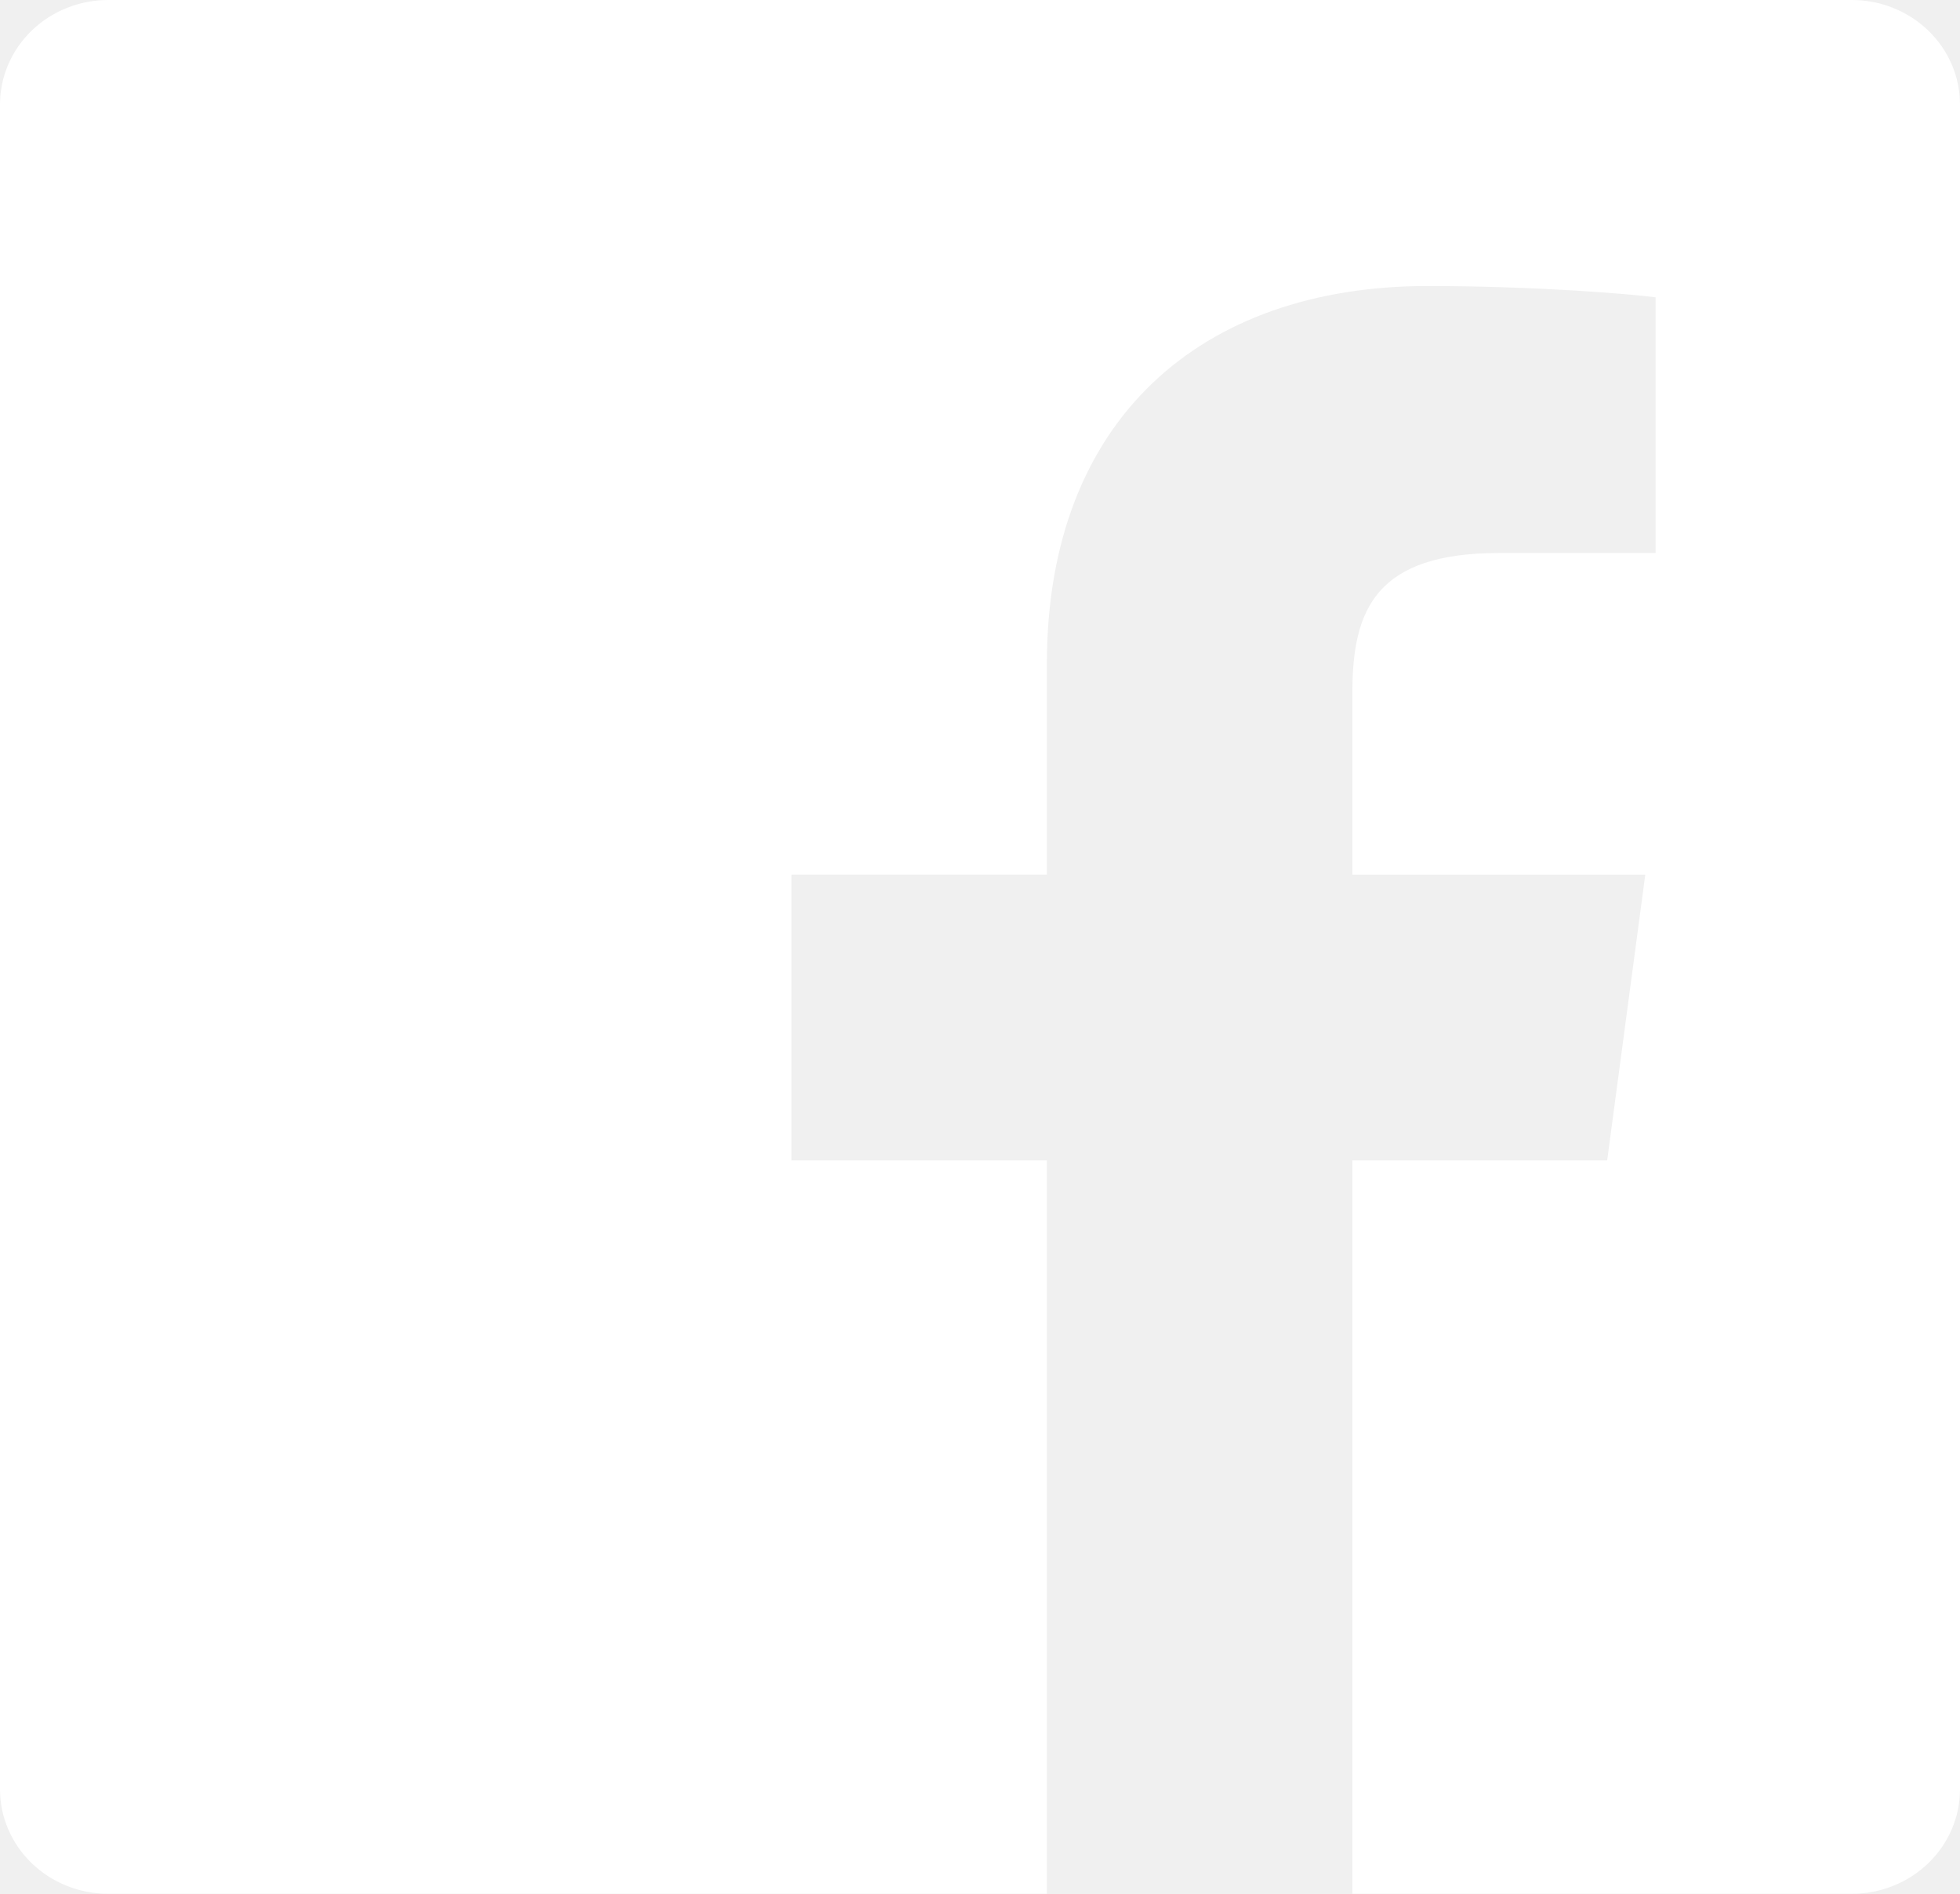
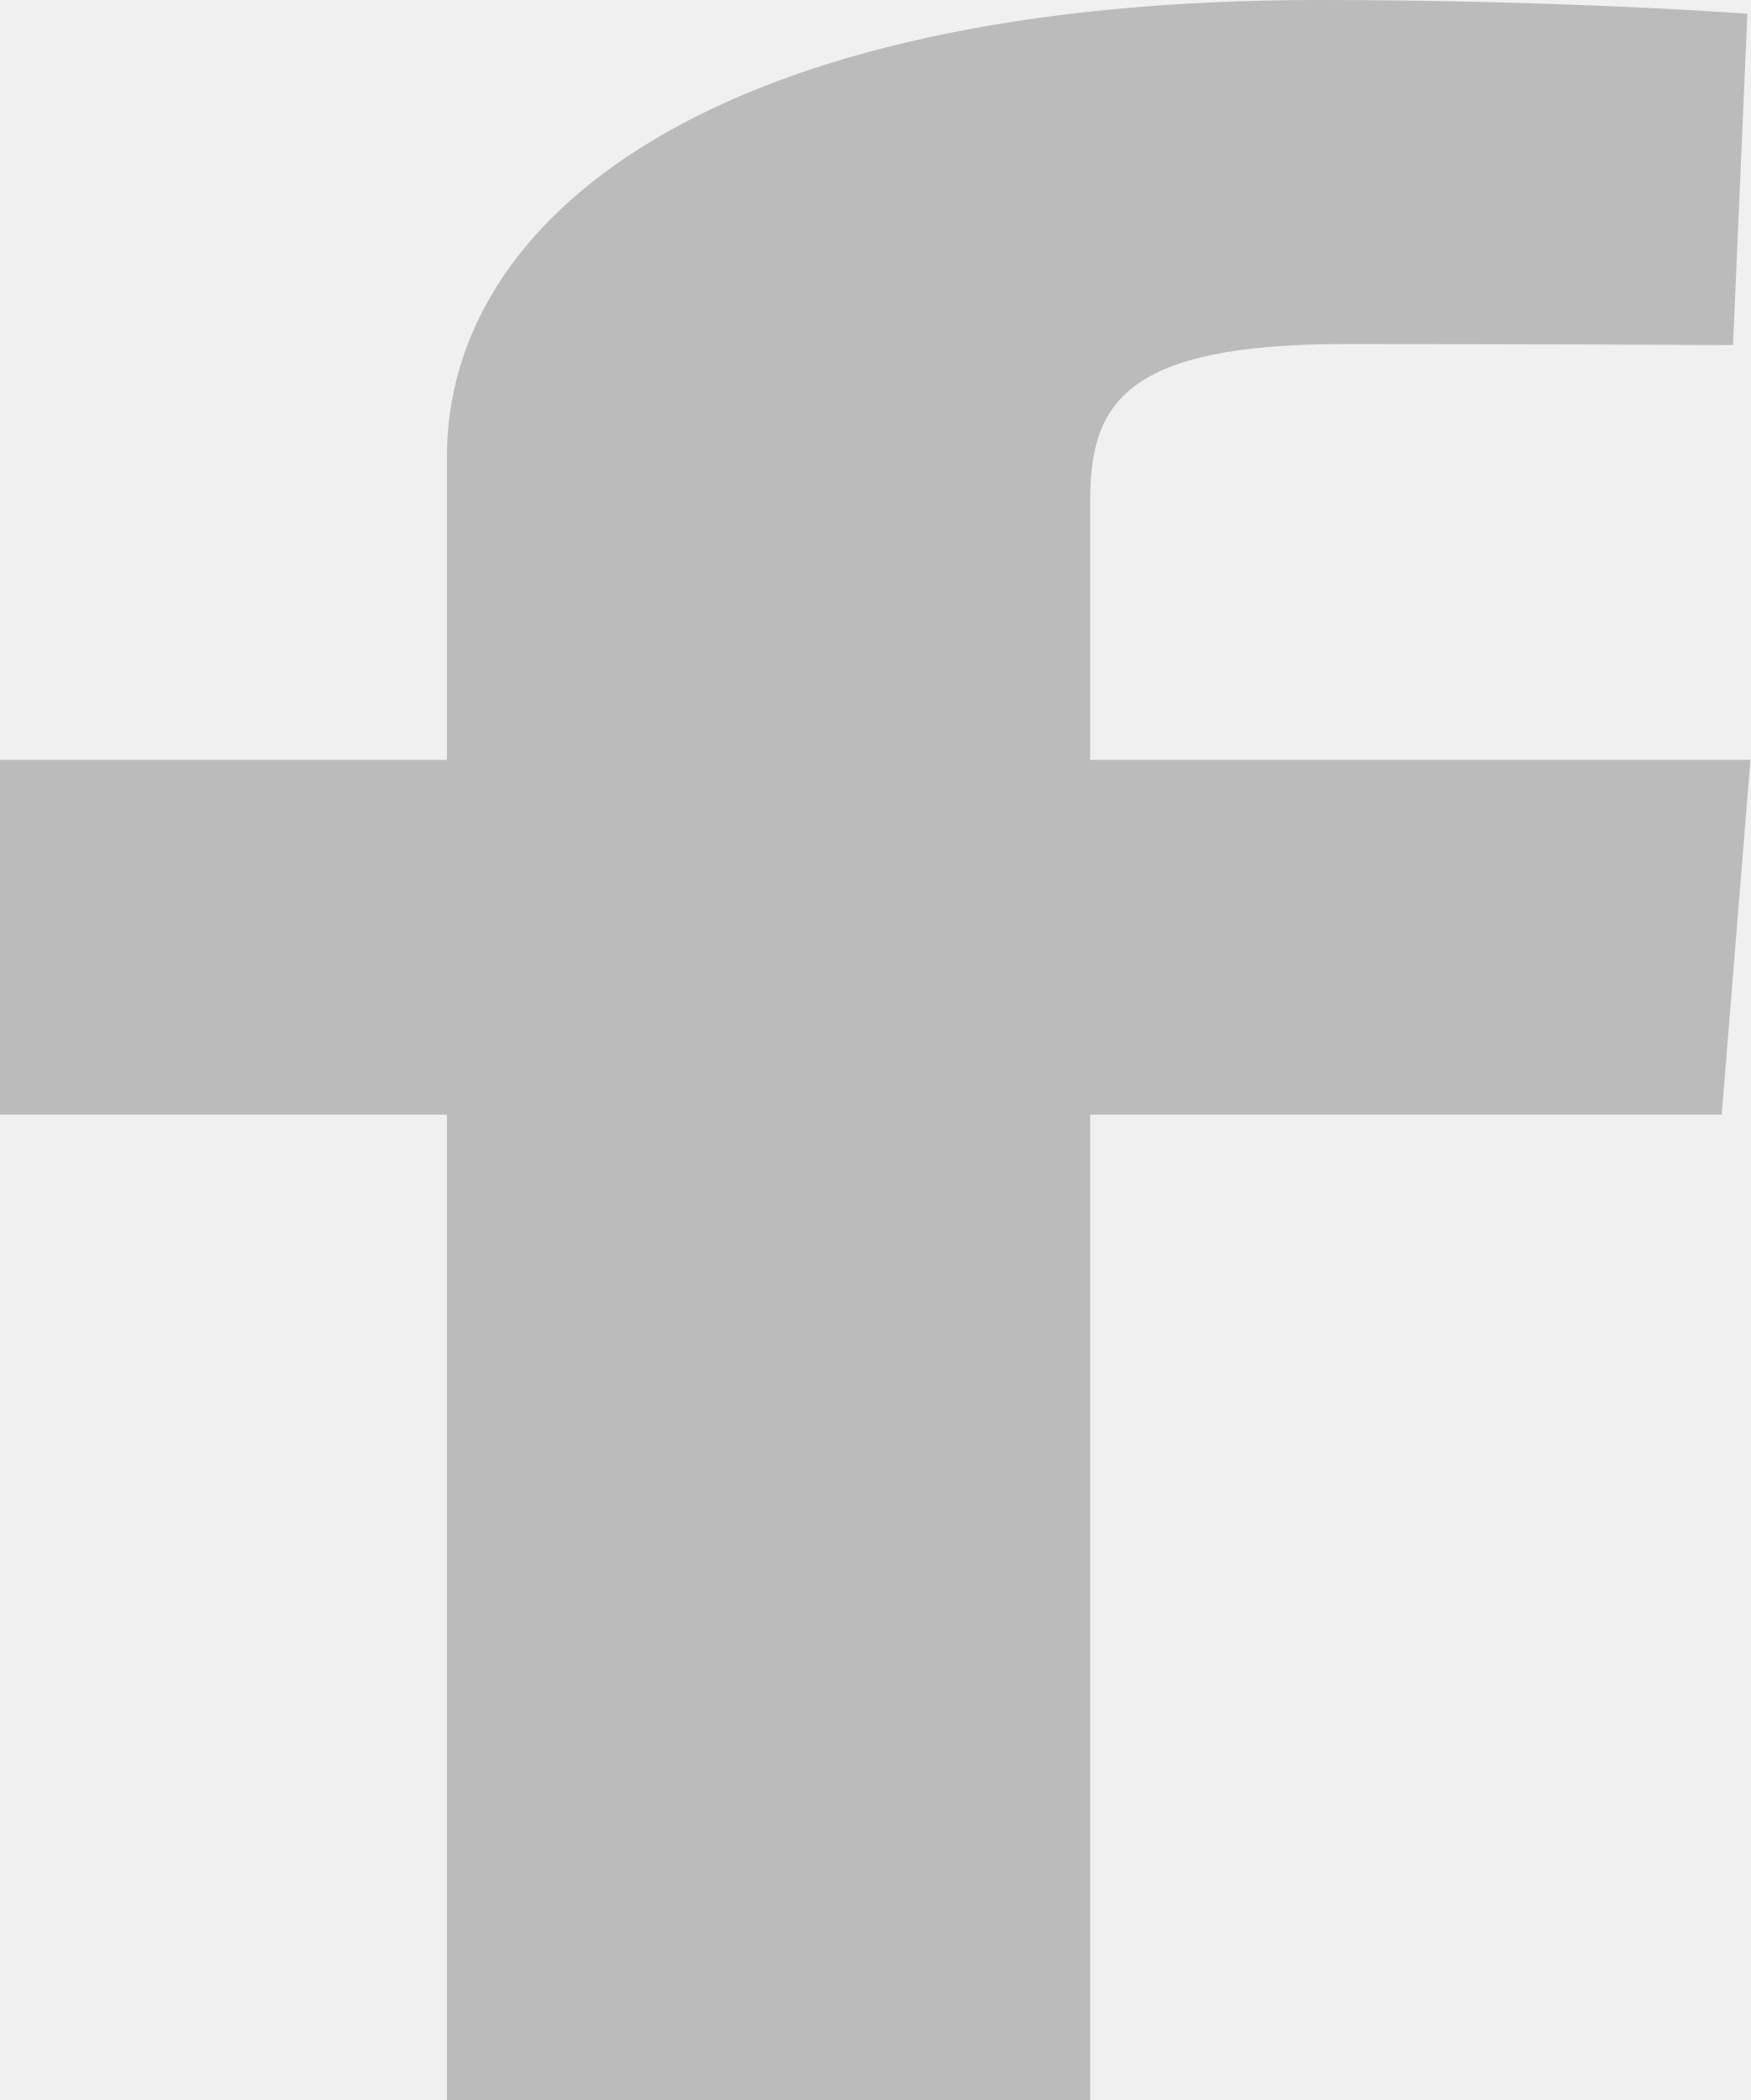
- <svg xmlns="http://www.w3.org/2000/svg" width="89" height="86" viewBox="0 0 89 86" fill="none">
-   <path d="M84.088 0H4.912C3.609 0 2.36 0.5 1.439 1.39C0.518 2.28 0 3.488 0 4.747V81.254C0 82.513 0.518 83.72 1.439 84.61C2.36 85.5 3.61 86 4.912 86H47.537V52.697H35.939V39.718H47.537V30.145C47.537 19.037 54.558 12.99 64.813 12.99C69.725 12.99 73.947 13.342 75.178 13.501V25.11L68.065 25.113C62.488 25.113 61.409 27.674 61.409 31.432V39.719H74.709L72.978 52.698H61.409V86H84.089C85.391 86 86.641 85.499 87.562 84.609C88.483 83.719 89 82.512 89 81.253V4.747C89 3.488 88.483 2.28 87.561 1.39C86.64 0.5 85.391 0 84.088 0V0Z" fill="white" />
+ <svg xmlns="http://www.w3.org/2000/svg" width="20" height="24" viewBox="0 0 20 24" fill="none">
+   <path d="M5.106 24V12.739H0V8.684H5.106V5.221C5.106 2.499 8.121 0 15.071 0C17.884 0 19.965 0.157 19.965 0.157L19.801 3.944C19.801 3.944 17.679 3.932 15.364 3.932C12.858 3.932 12.456 4.605 12.456 5.723V8.684H20L19.672 12.739H12.456V24H5.106Z" fill="#BBBBBB" />
</svg>
